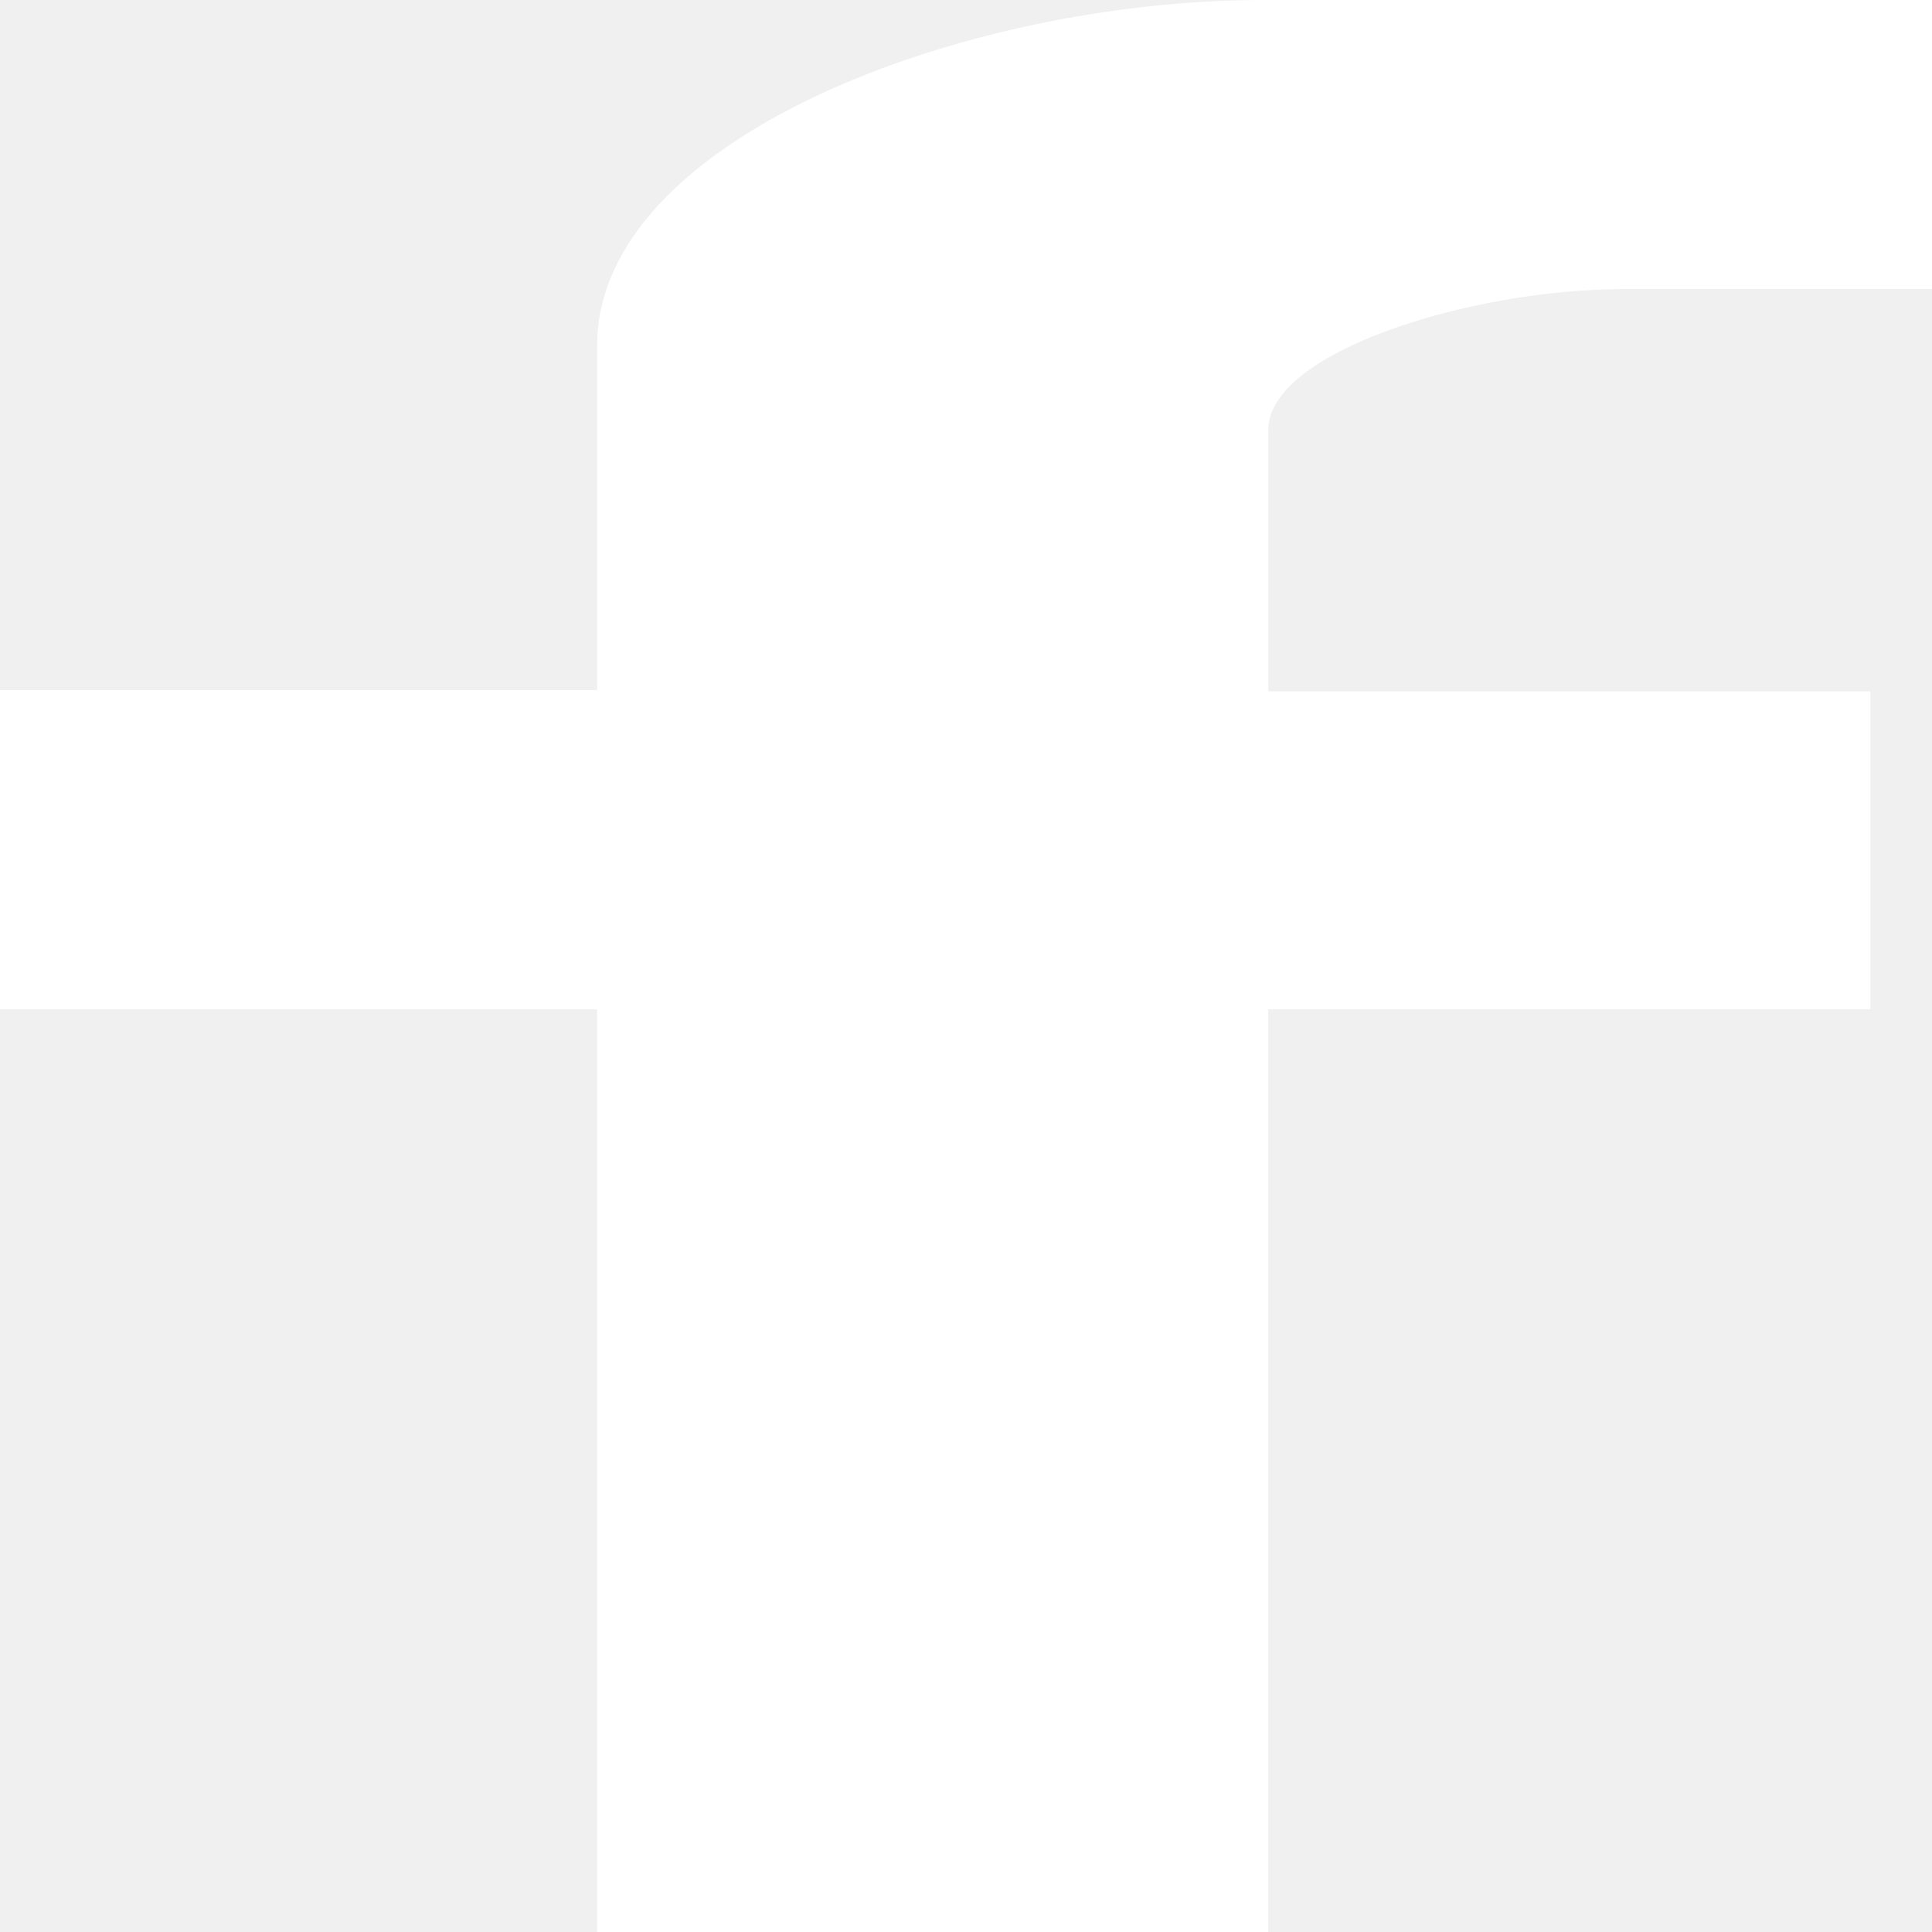
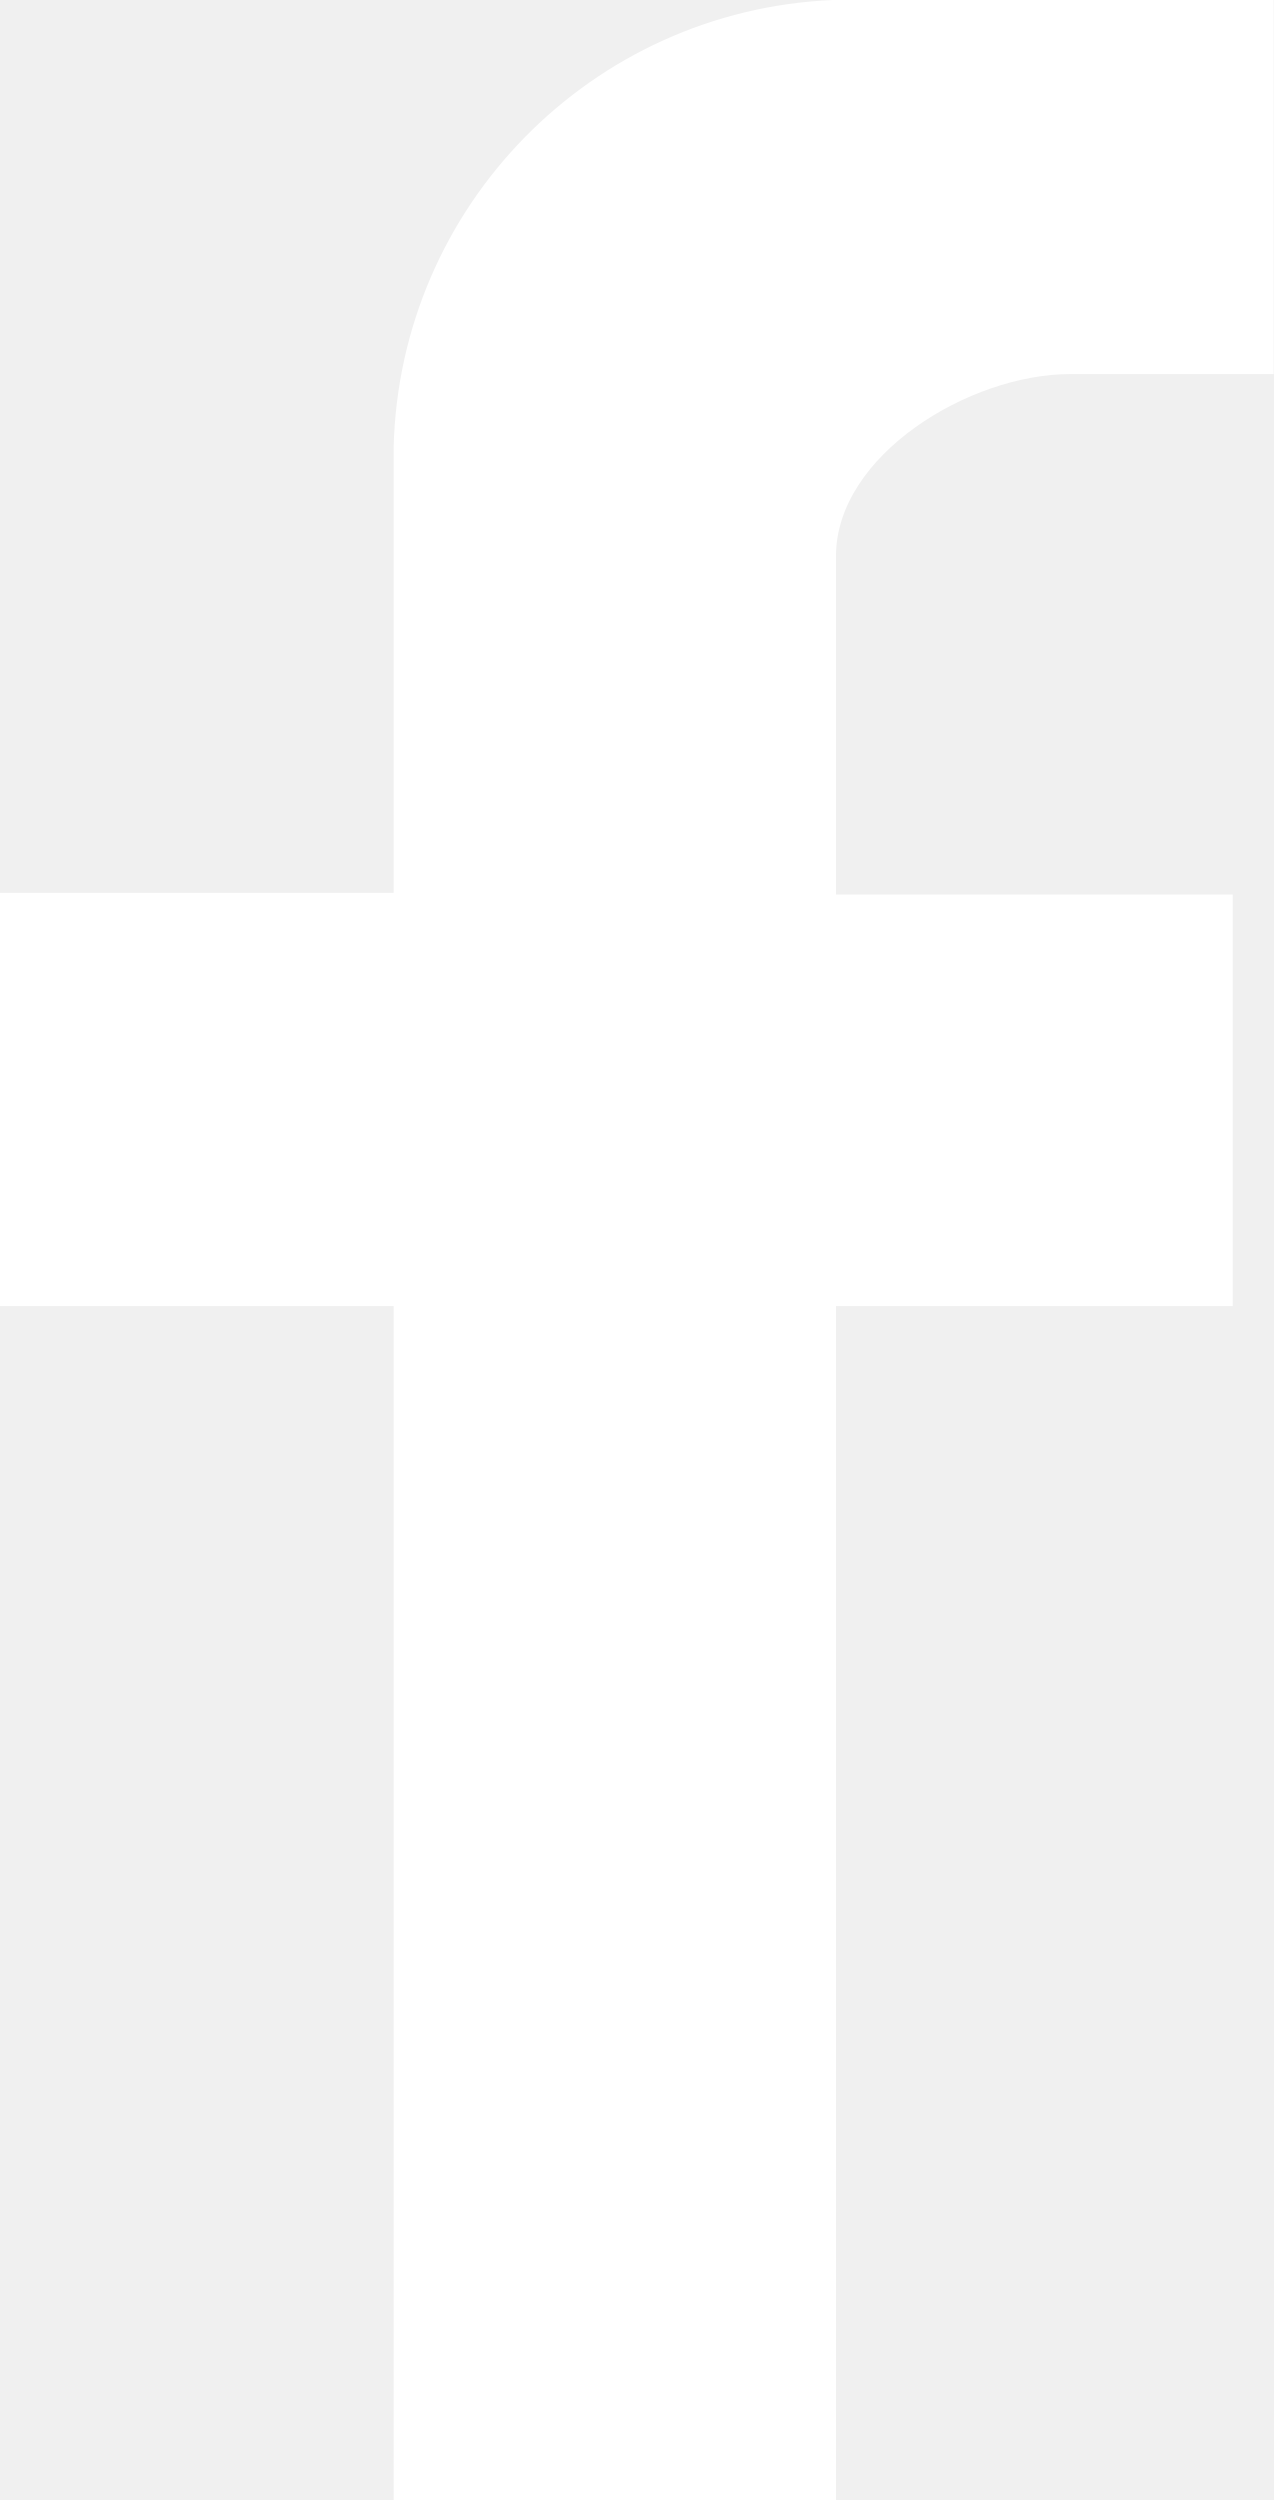
- <svg xmlns="http://www.w3.org/2000/svg" width="30" height="30" viewBox="0 0 30 30">
-   <defs>
-     <linearGradient id="linear-gradient" y1="0.5" x2="1" y2="0.5" gradientUnits="objectBoundingBox">
-       <stop offset="0" stop-color="#fff" />
-       <stop offset="1" stop-color="#fff" />
-     </linearGradient>
-   </defs>
-   <g id="sns_facebook" transform="translate(-33.2 -15.5)">
-     <g id="그룹_50" data-name="그룹 50" transform="translate(33.2 15.5)">
-       <path id="패스_73" data-name="패스 73" d="M42.472,45.5V31.173H33.2V26.216h9.272V20.868c0-3.221,5.709-5.368,10.345-5.368H63.2v4.489H58.411c-2.375,0-5.517.976-5.517,2.186v4.06h9.349v4.938H52.893V45.5H42.472Z" transform="translate(-33.2 -15.5)" fill="url(#linear-gradient)" />
-     </g>
+ <svg xmlns="http://www.w3.org/2000/svg" id="sns_facebook" width="9.309" height="18.272" viewBox="0 0 9.309 18.272">
+   <g id="그룹_24" data-name="그룹 24" transform="translate(0 0)">
+     <path id="패스_72" data-name="패스 72" d="M36.077,33.772V25.046H33.2v-3.02h2.877V18.769a3.356,3.356,0,0,1,3.21-3.269h3.222v2.734H41.022c-.737,0-1.712.594-1.712,1.331v2.473h2.9v3.008h-2.9v8.726Z" transform="translate(-33.2 -15.5)" fill="#fff" />
  </g>
</svg>
